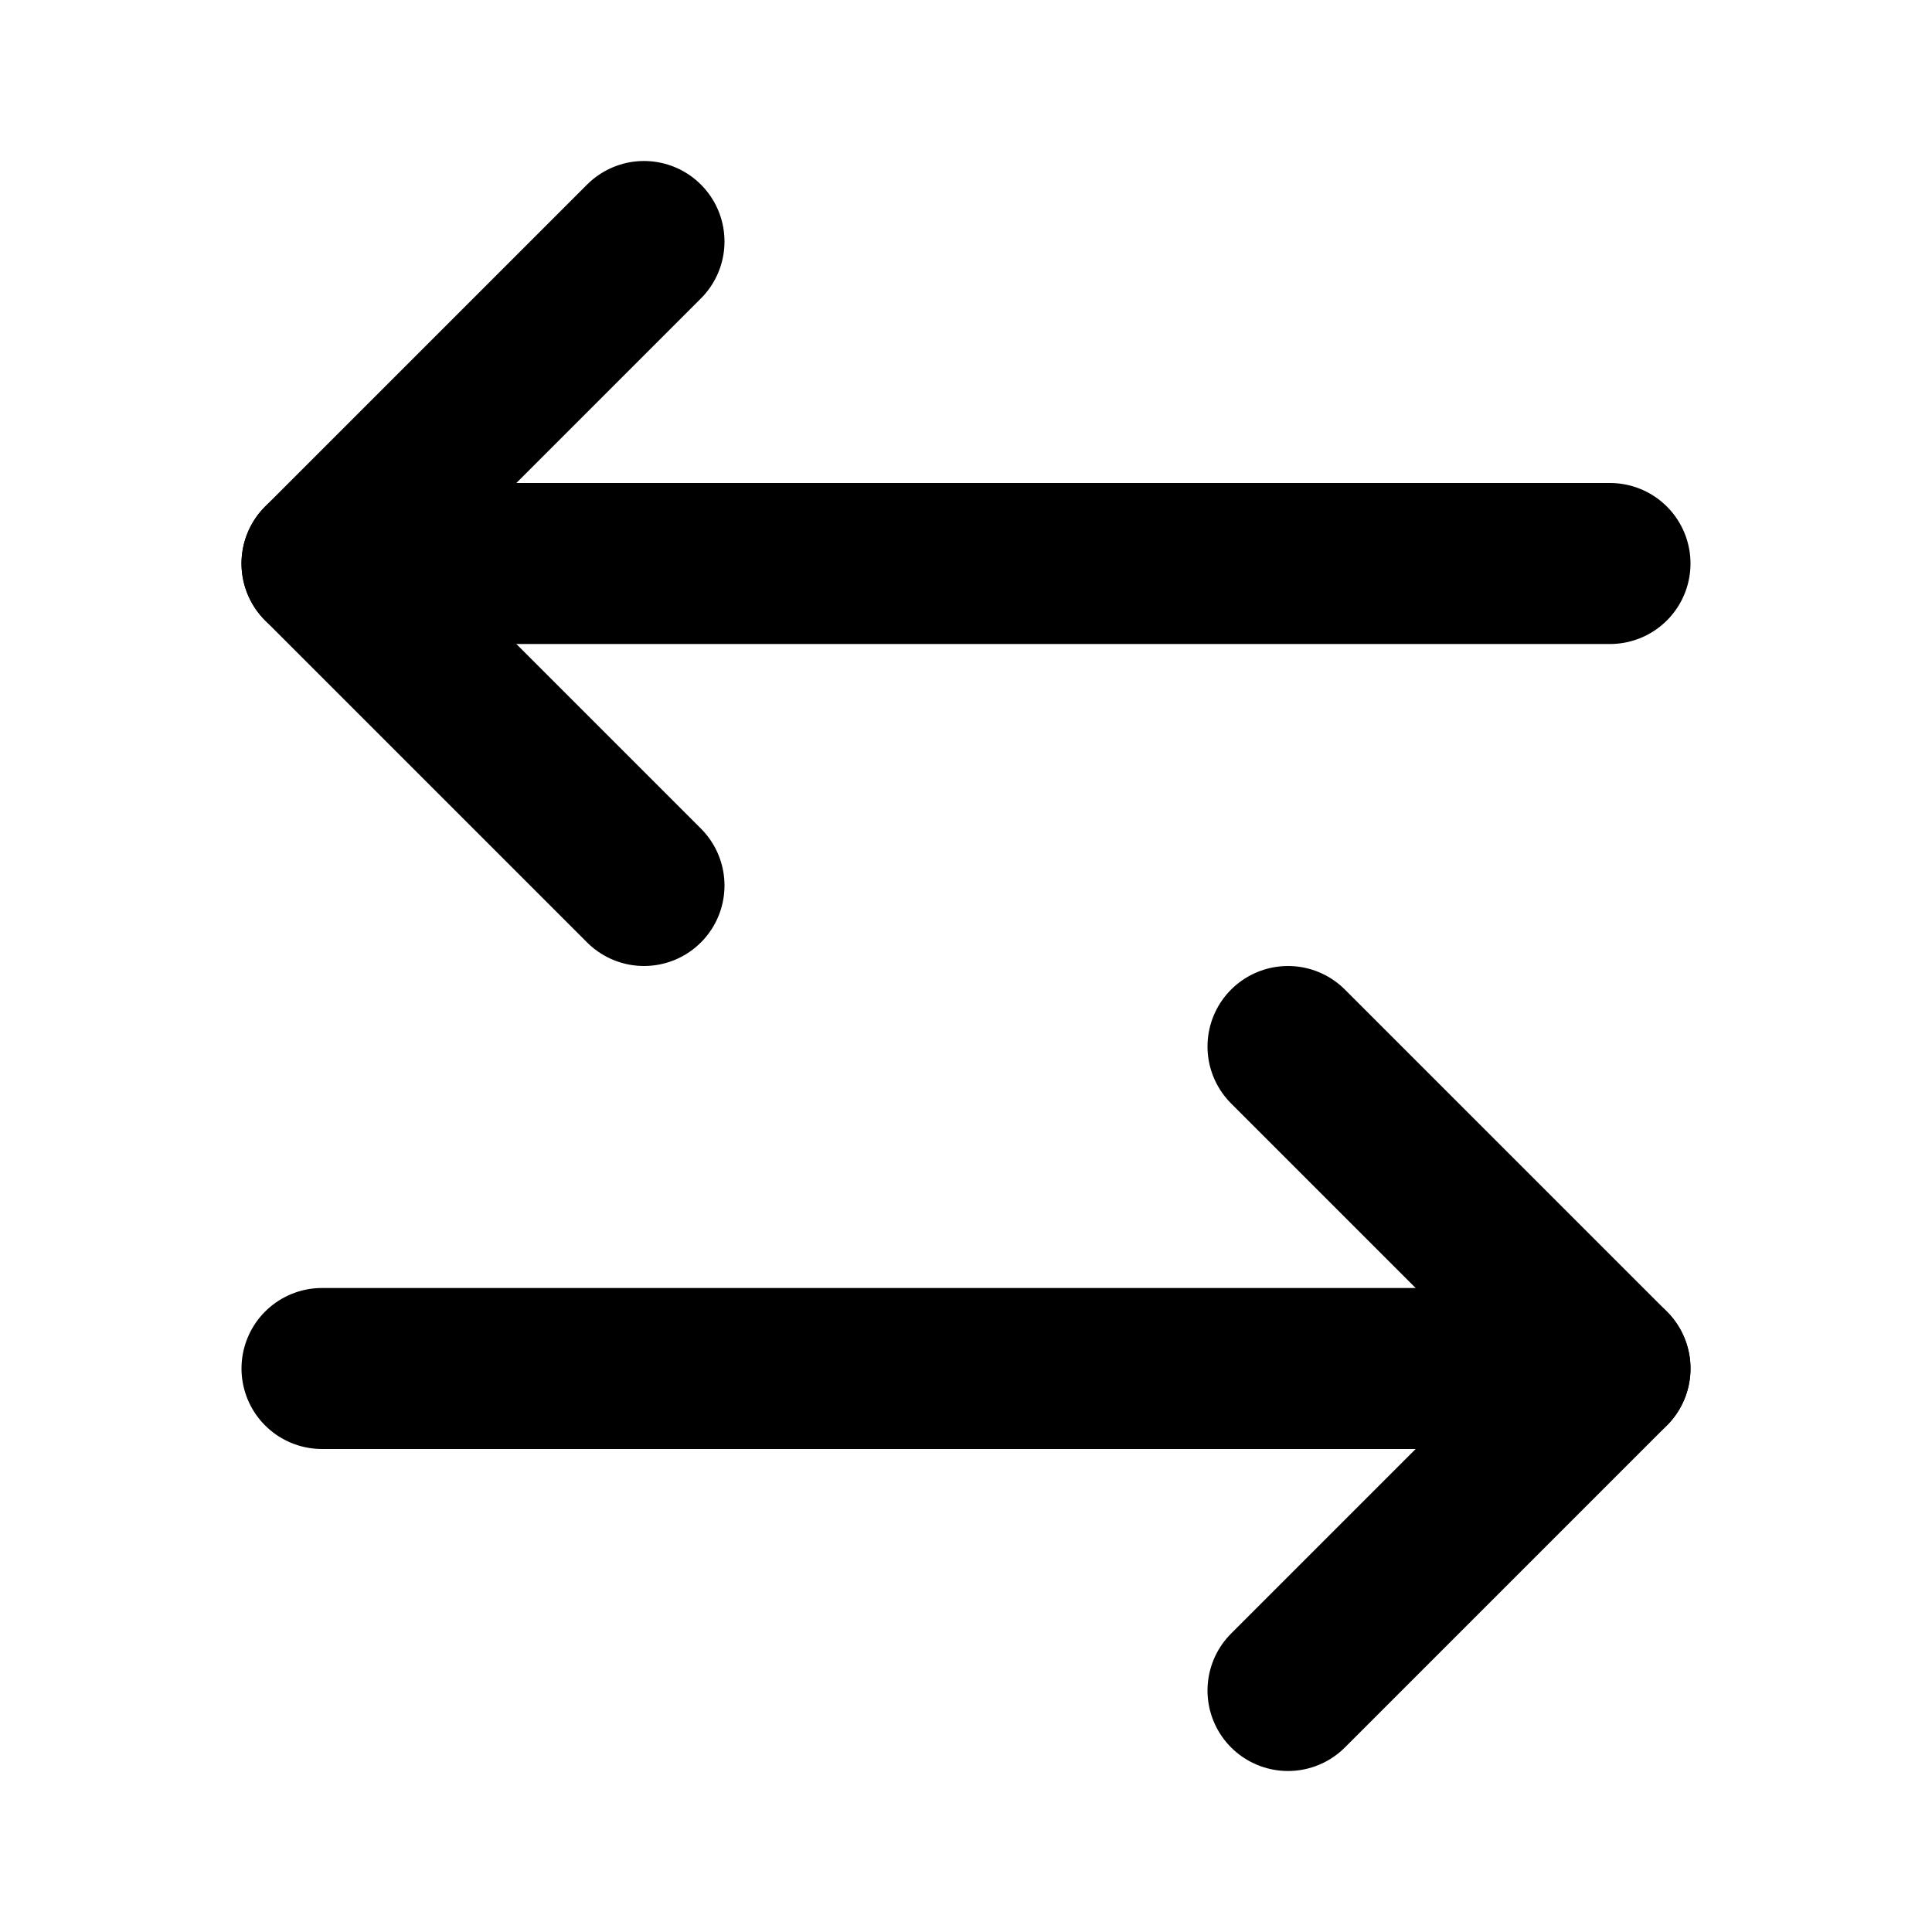
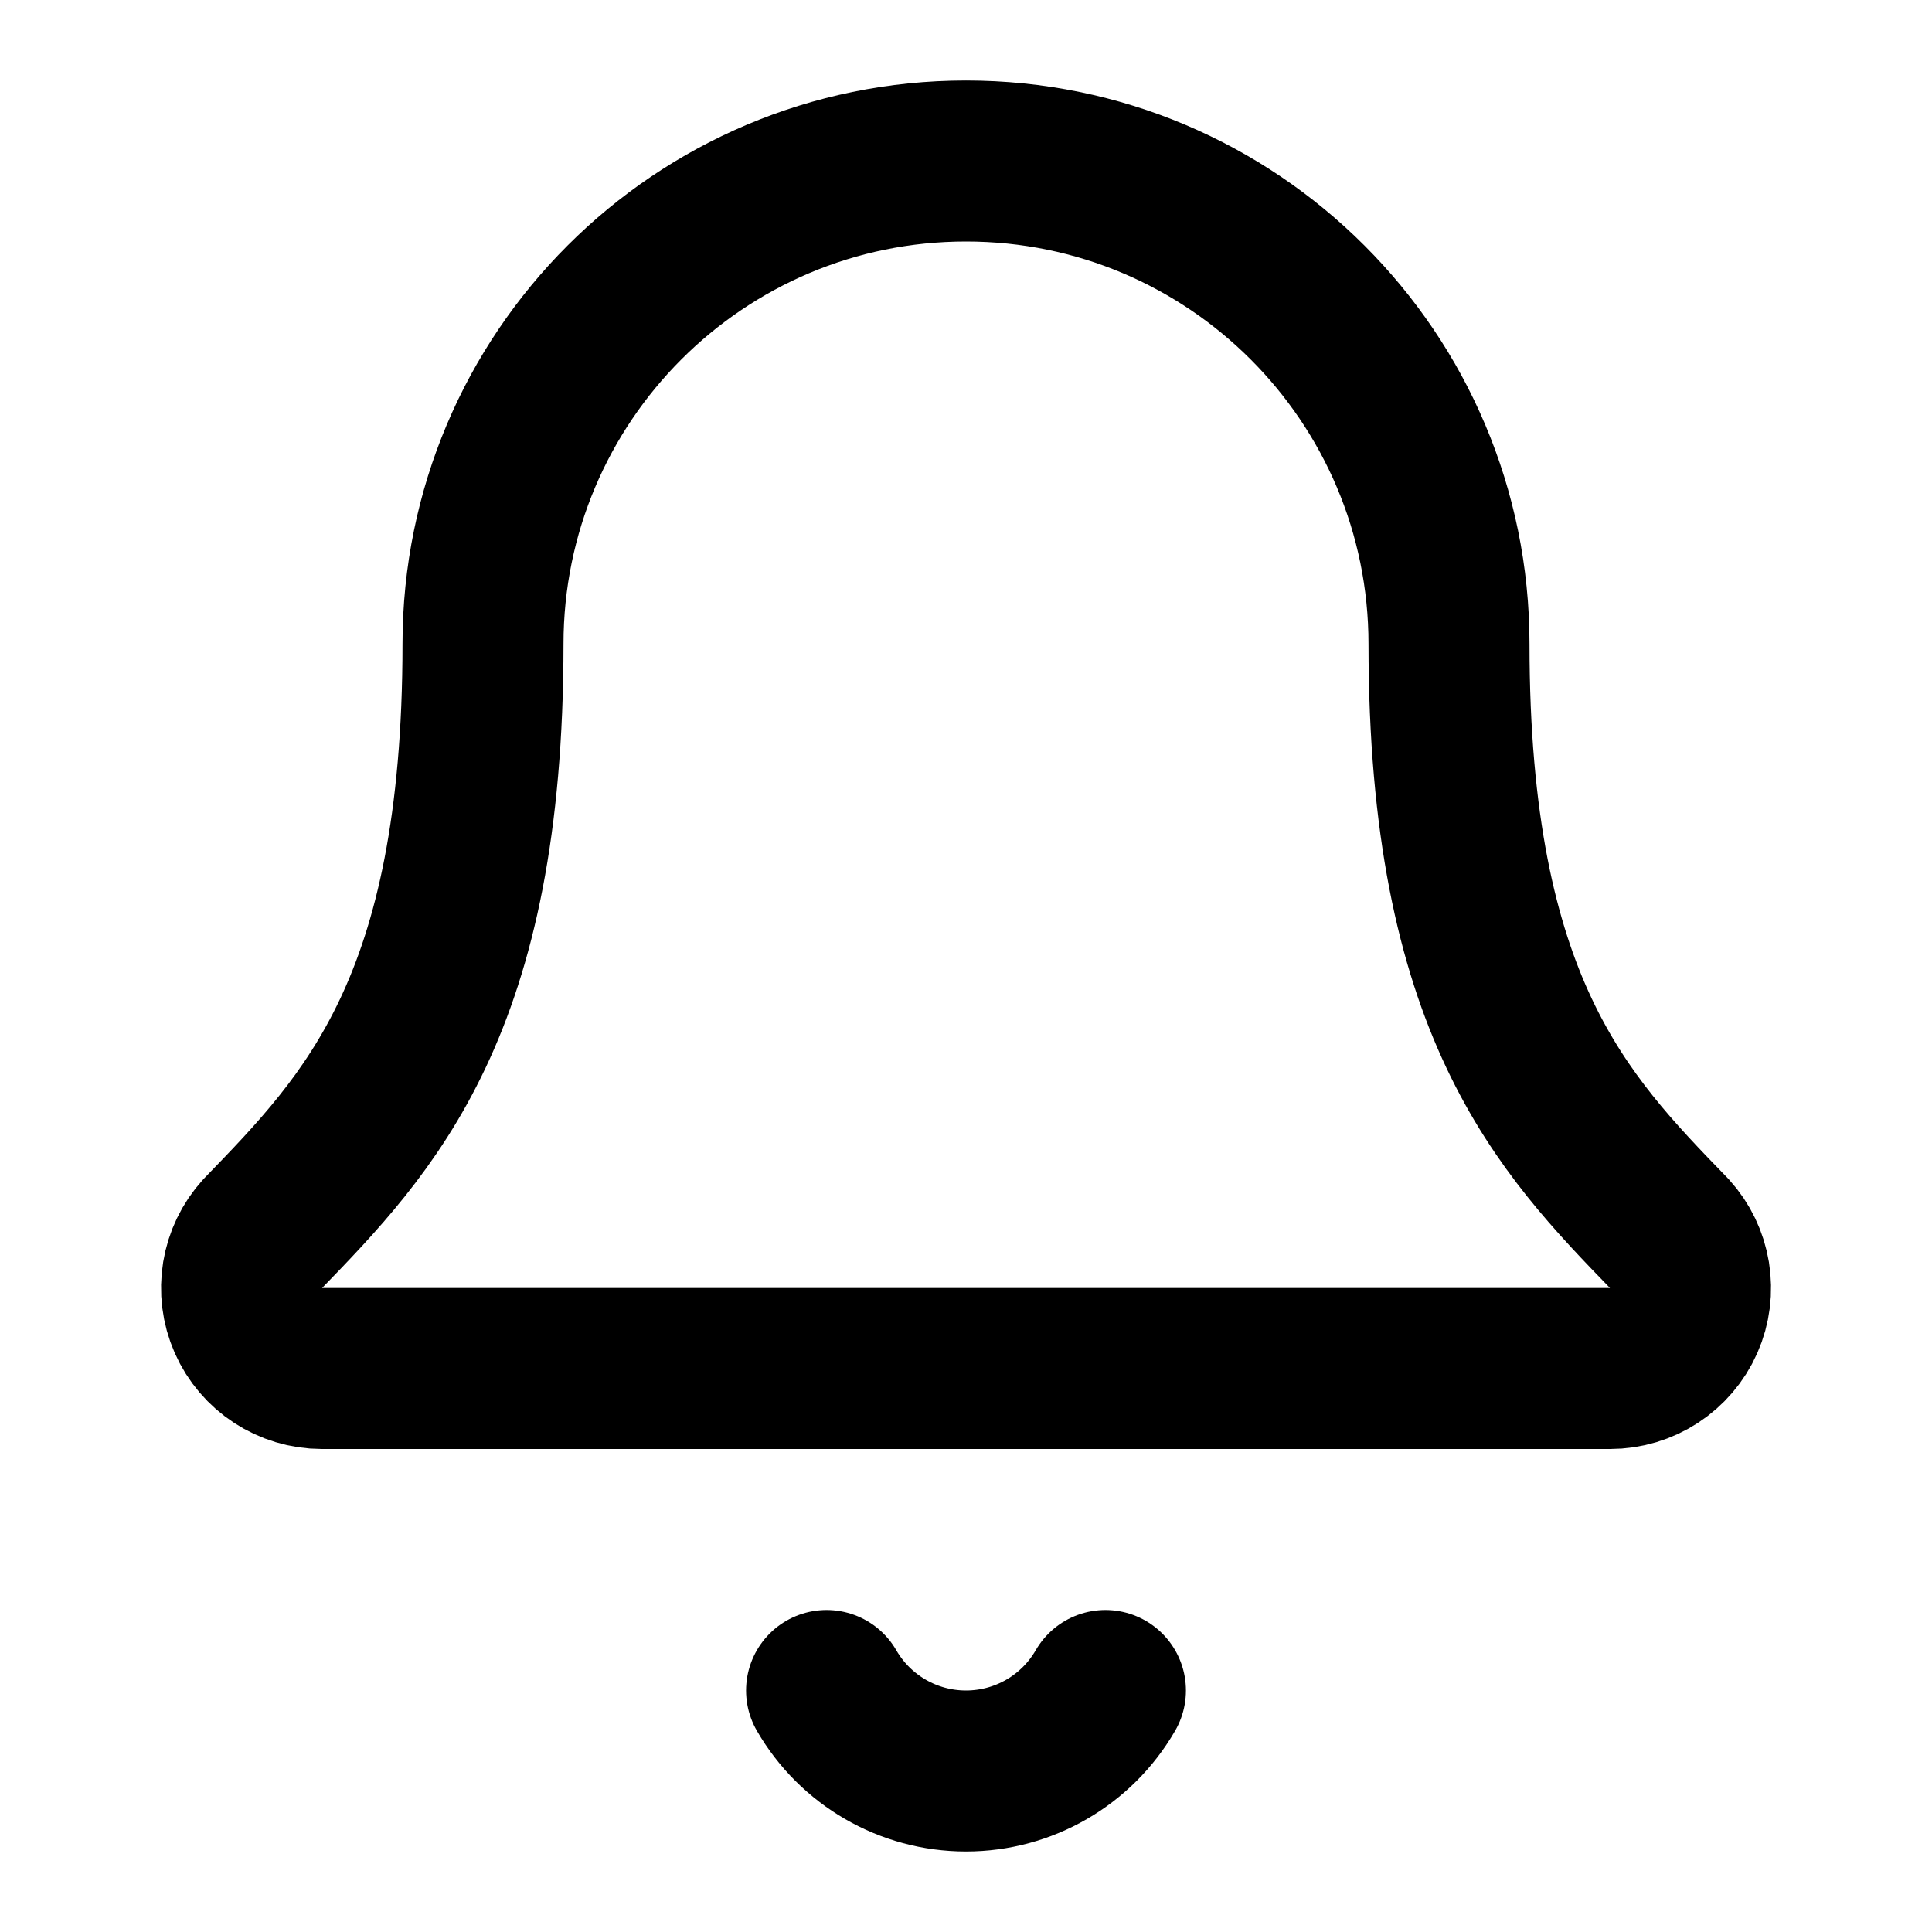
- <svg xmlns="http://www.w3.org/2000/svg" class="lucide lucide-arrow-left-right" width="24" height="24" viewBox="0 0 24 24" fill="none" stroke="currentColor" stroke-width="2" stroke-linecap="round" stroke-linejoin="round">
-   <path d="M8 3 4 7l4 4" />
-   <path d="M4 7h16" />
-   <path d="m16 21 4-4-4-4" />
-   <path d="M20 17H4" />
+ <svg xmlns="http://www.w3.org/2000/svg" class="lucide lucide-bell" width="24" height="24" viewBox="0 0 24 24" fill="none" stroke="currentColor" stroke-width="2" stroke-linecap="round" stroke-linejoin="round">
+   <path d="M10.268 21a2 2 0 0 0 3.464 0" />
+   <path d="M3.262 15.326A1 1 0 0 0 4 17h16a1 1 0 0 0 .74-1.673C19.41 13.956 18 12.499 18 8A6 6 0 0 0 6 8c0 4.499-1.411 5.956-2.738 7.326" />
</svg>
